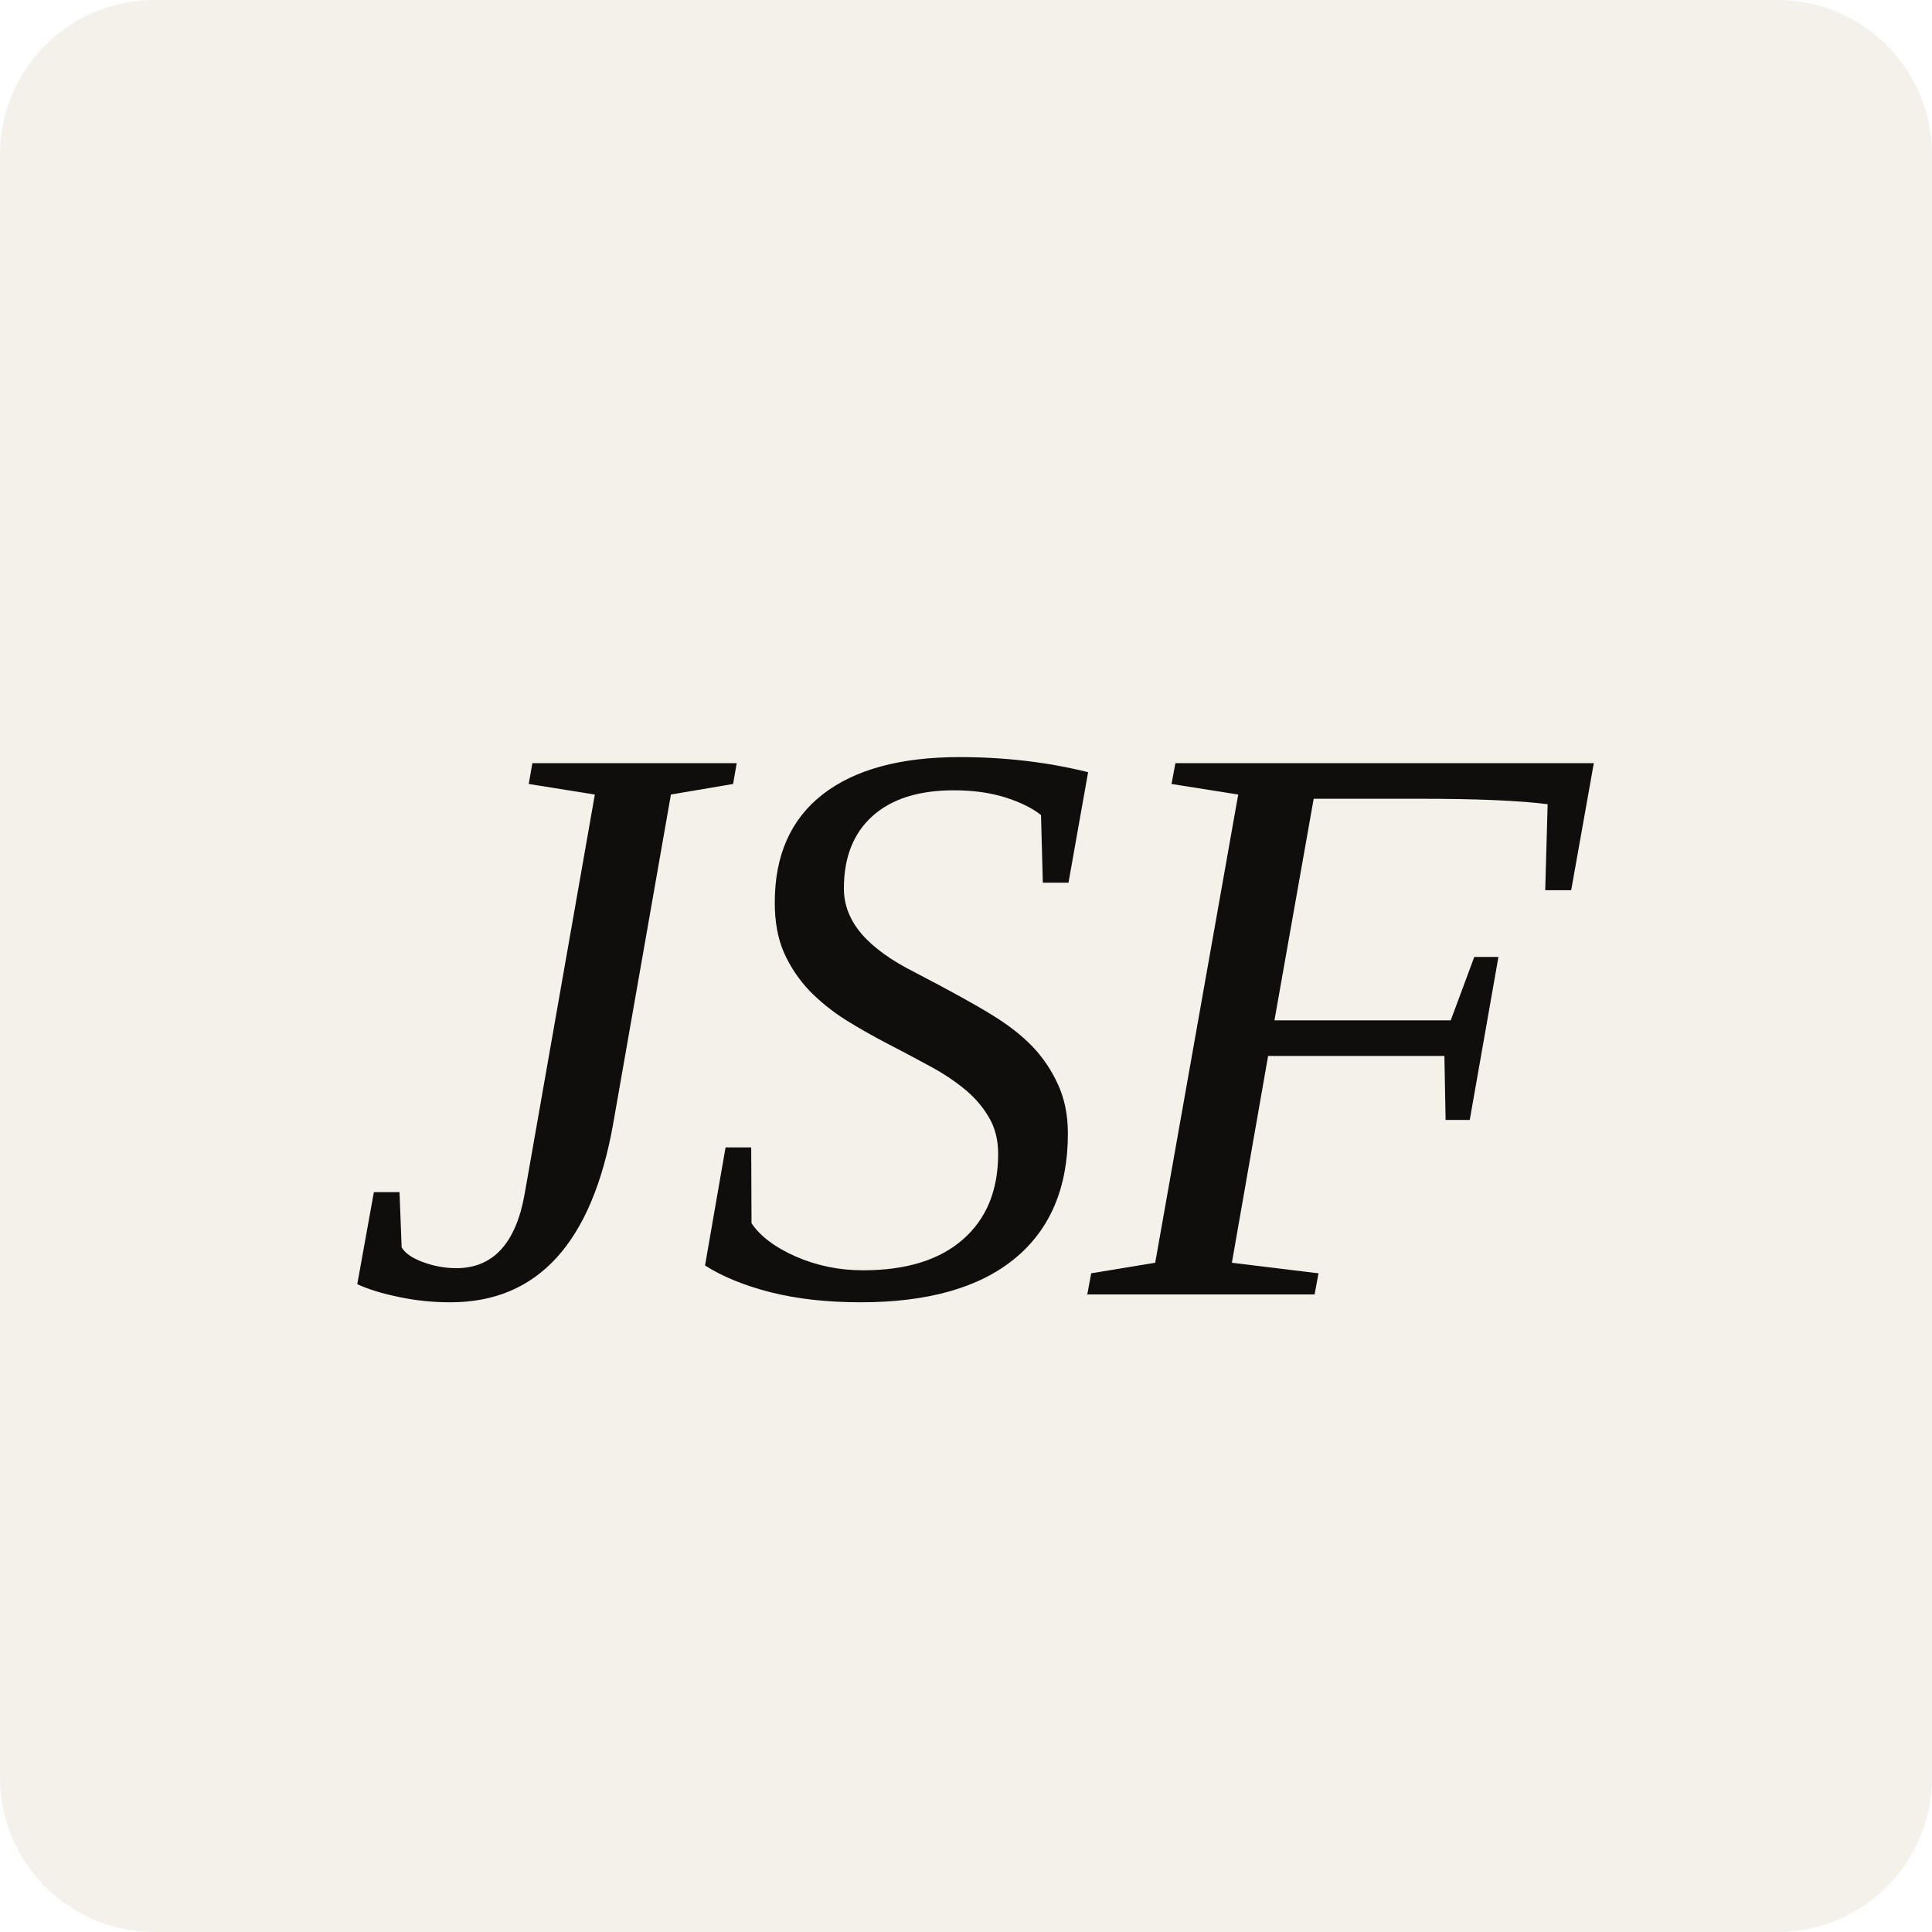
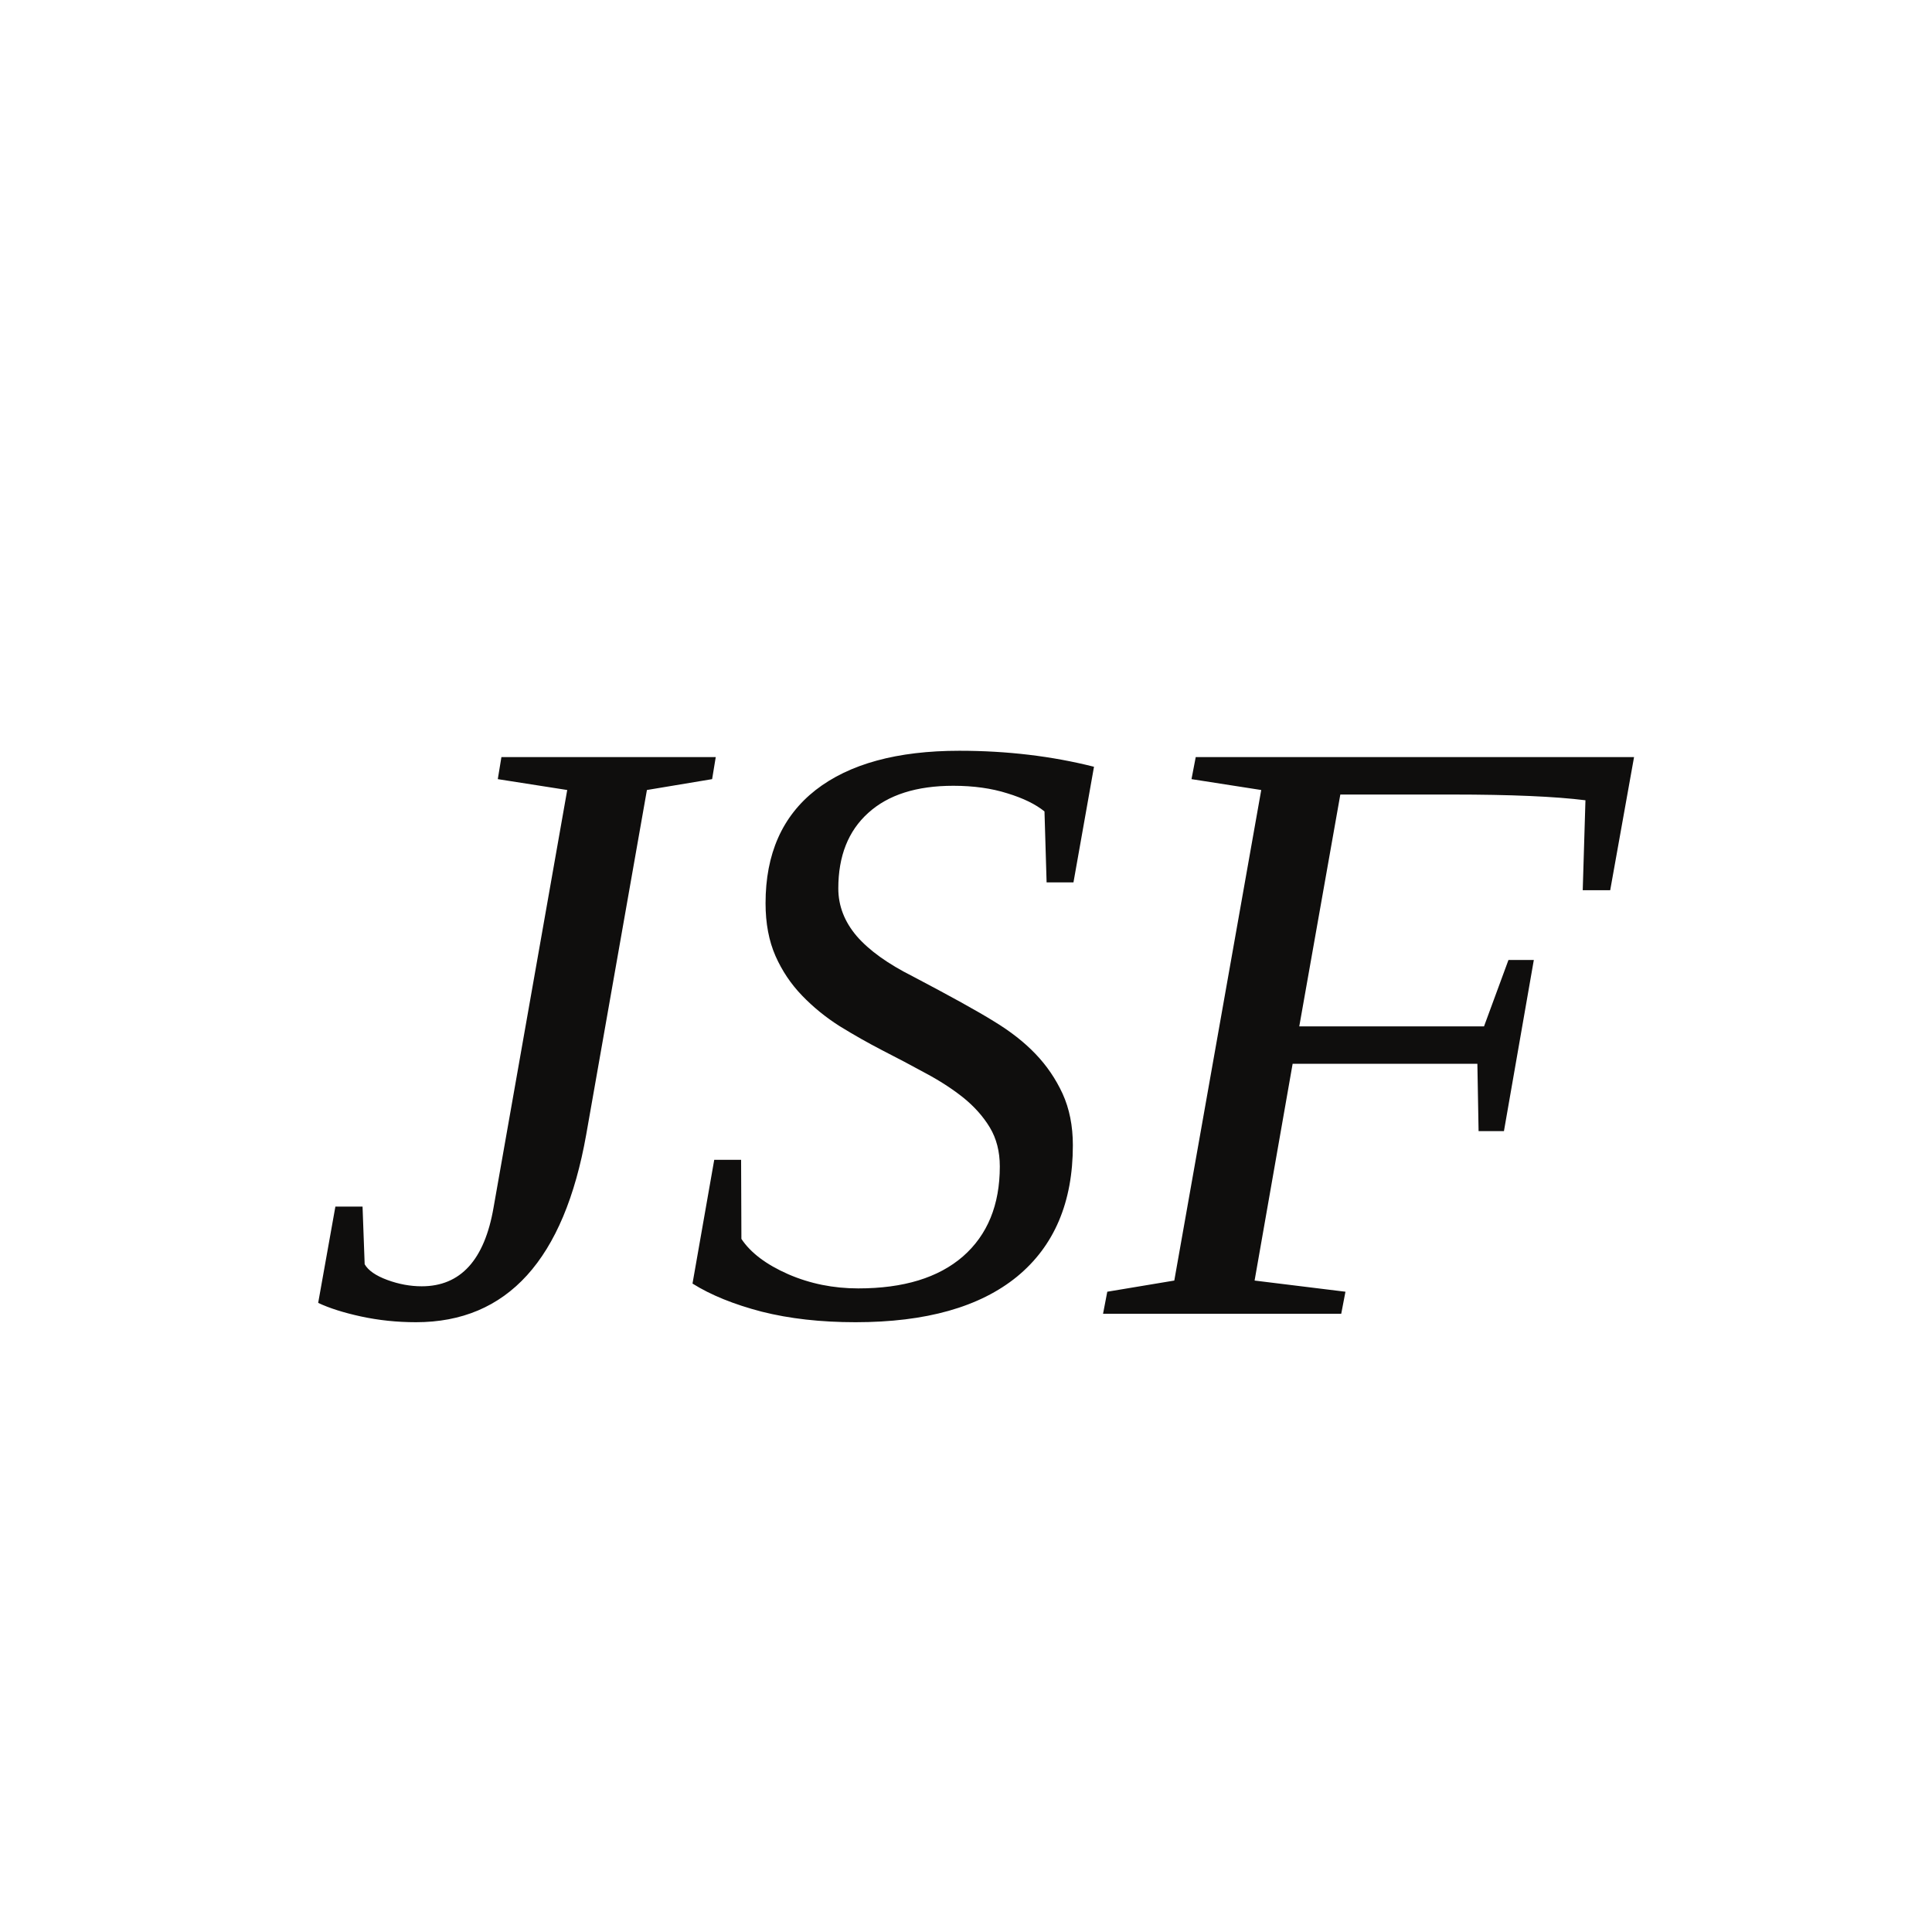
<svg xmlns="http://www.w3.org/2000/svg" viewBox="0 0 100 100">
-   <rect width="100" height="100" rx="8" fill="#f4f1eb" />
-   <text x="50" y="67" font-family="Georgia,'Times New Roman',serif" font-size="42" font-weight="400" font-style="italic" text-anchor="middle" fill="#0f0e0d" letter-spacing="-0.5">JSF</text>
+   <text x="50" y="68" font-family="Georgia,'Times New Roman',serif" font-size="44" font-style="italic" text-anchor="middle" fill="#0f0e0d">JSF</text>
</svg>
